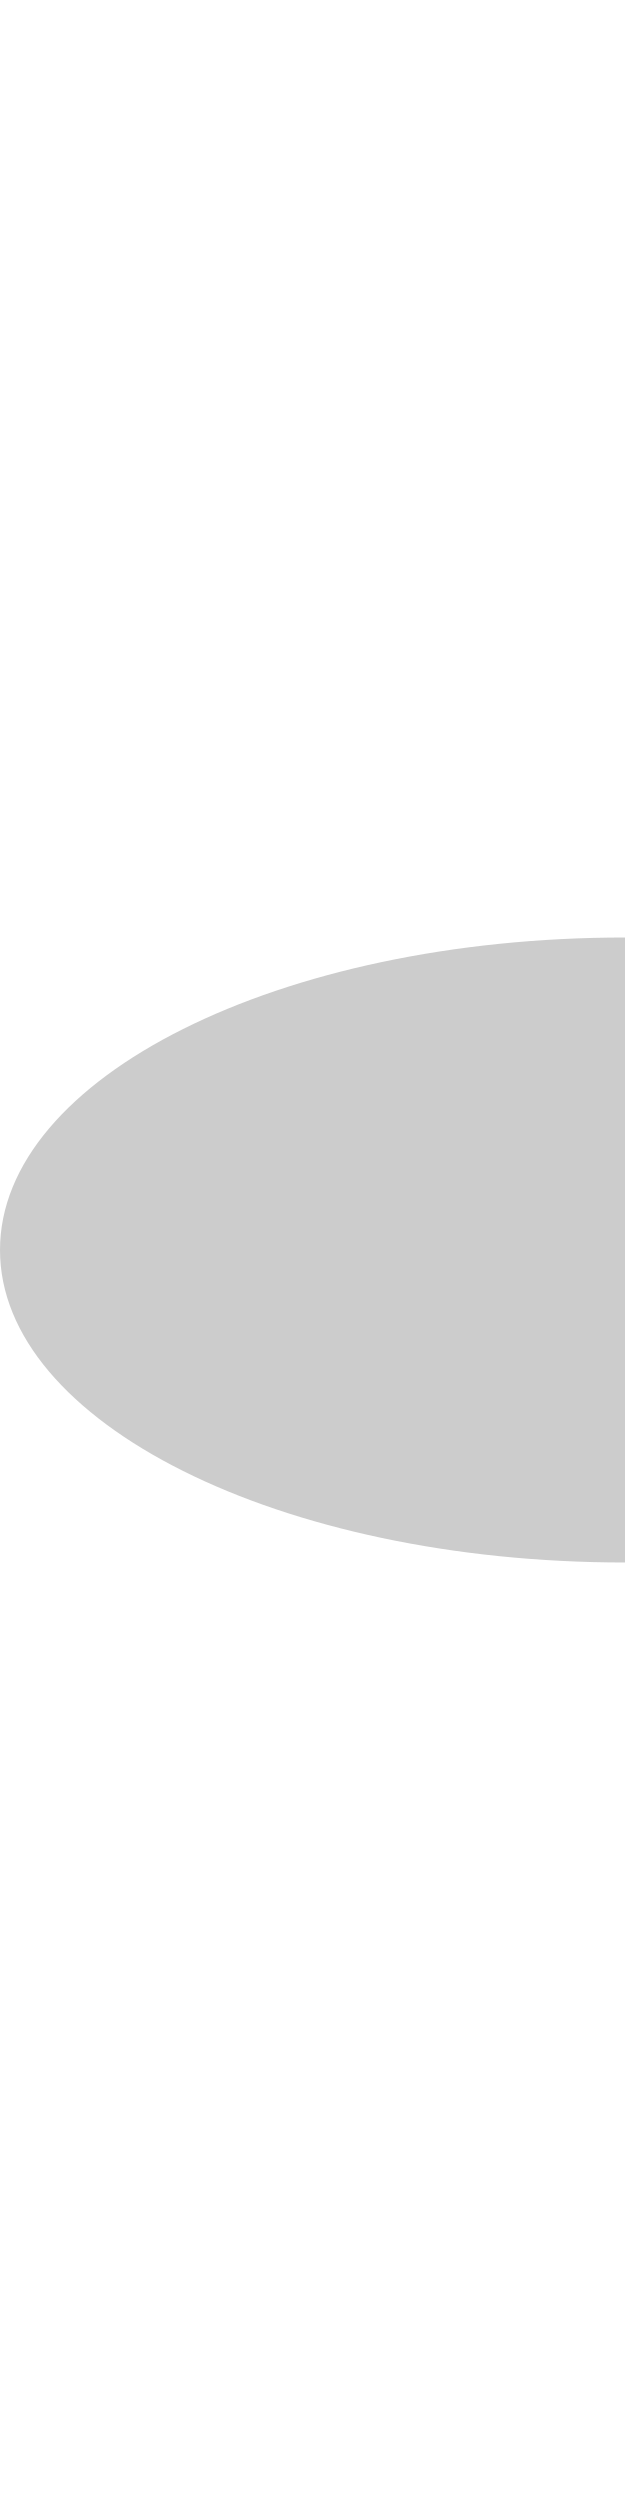
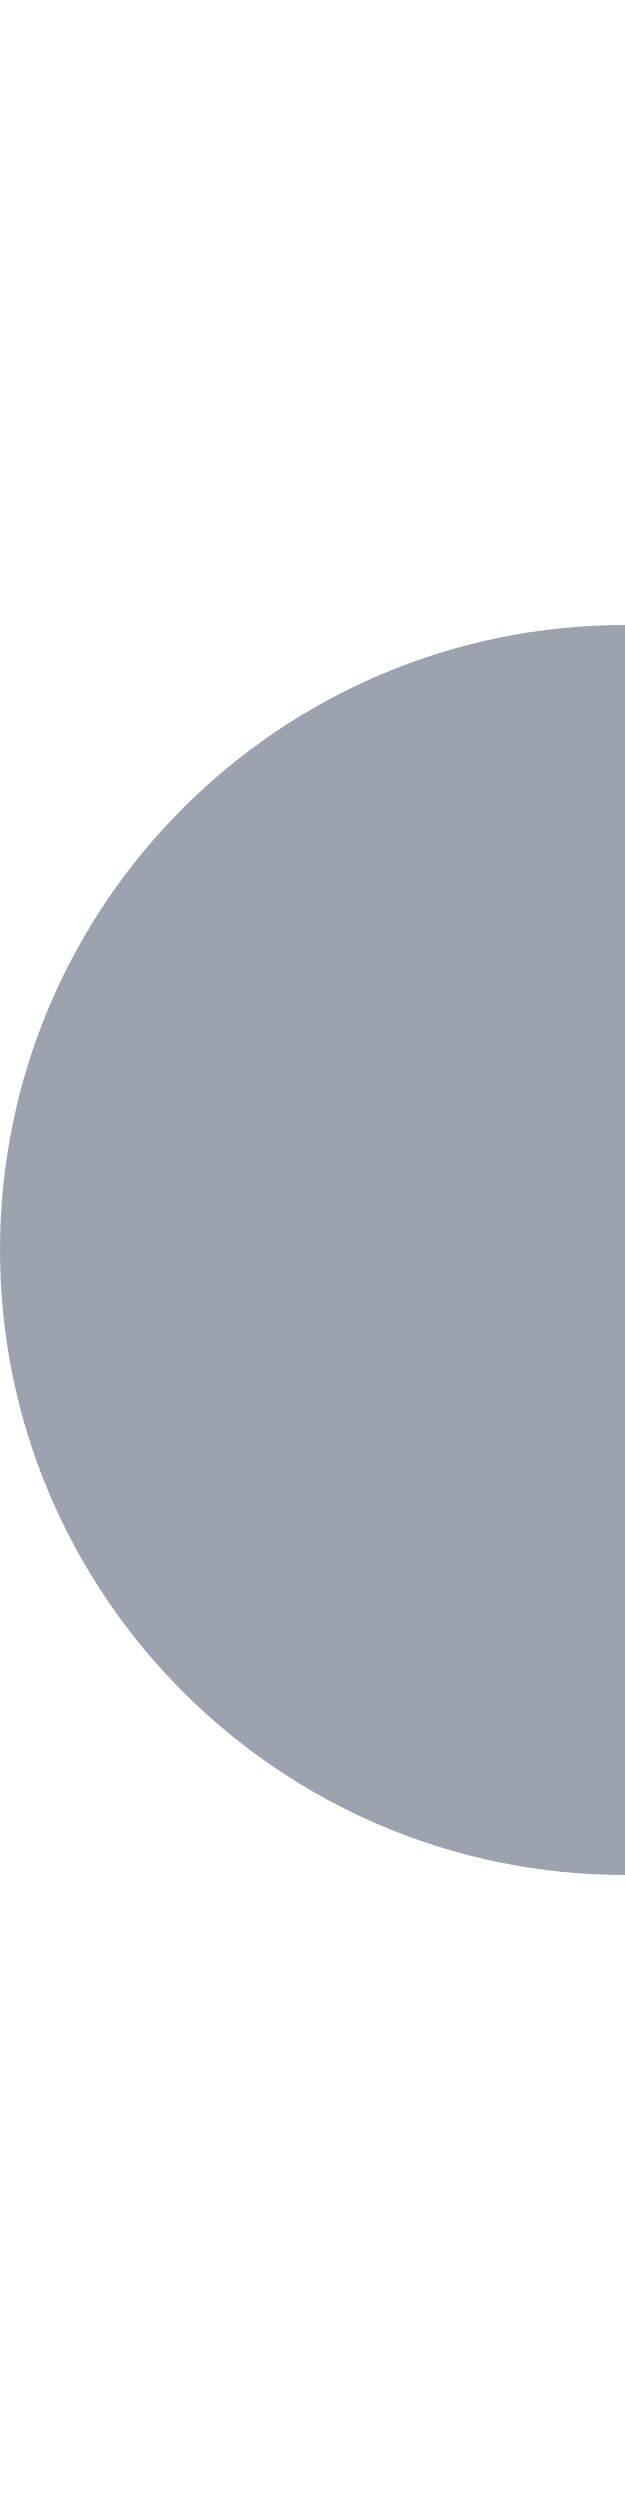
<svg xmlns="http://www.w3.org/2000/svg" width="100%" height="4" preserveAspectRatio="none">
  <defs>
-     <pattern id="dashPattern" patternUnits="userSpaceOnUse" width="20" height="4">
-       <rect x="0" y="1.5" rx="1" ry="1" width="10" height="1" fill="#CCCCCC" />
+     <pattern id="dashPattern" patternUnits="userSpaceOnUse" width="16" height="4">
+       <rect x="0" y="1" rx="1" ry="1" width="12" height="2" fill="#9ca3af" />
    </pattern>
  </defs>
  <rect width="100%" height="4" fill="url(#dashPattern)" />
</svg>
